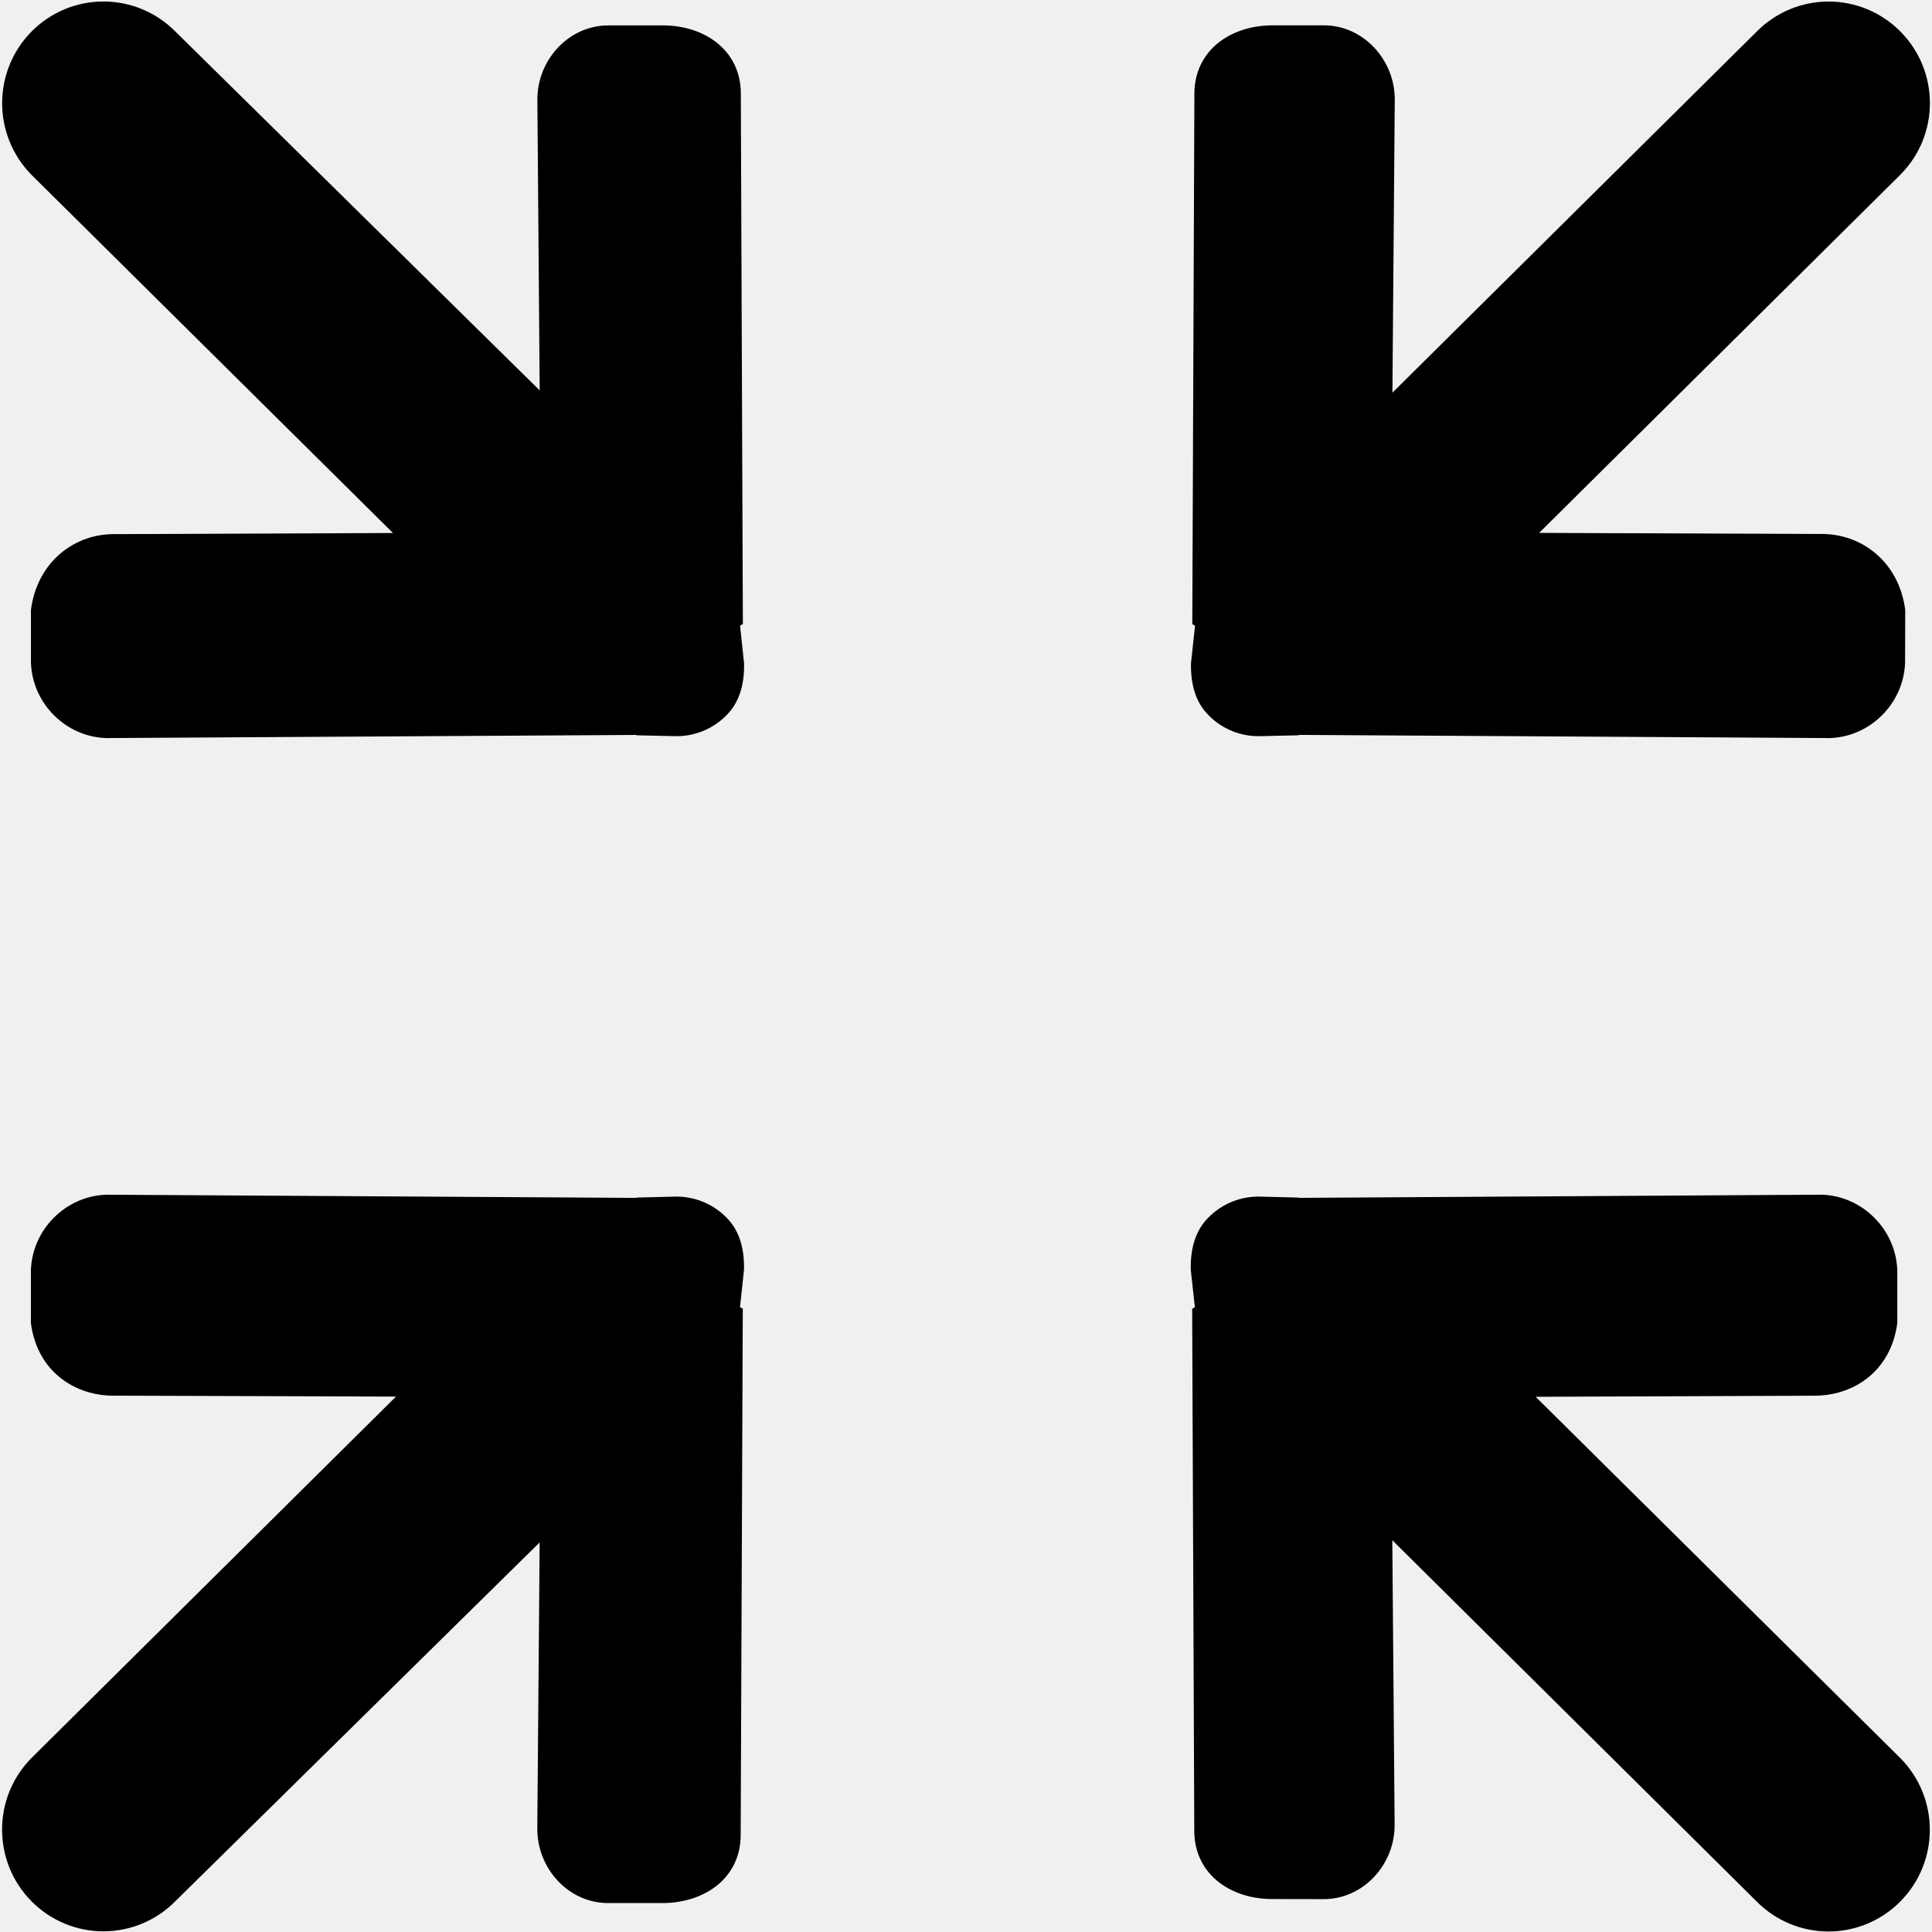
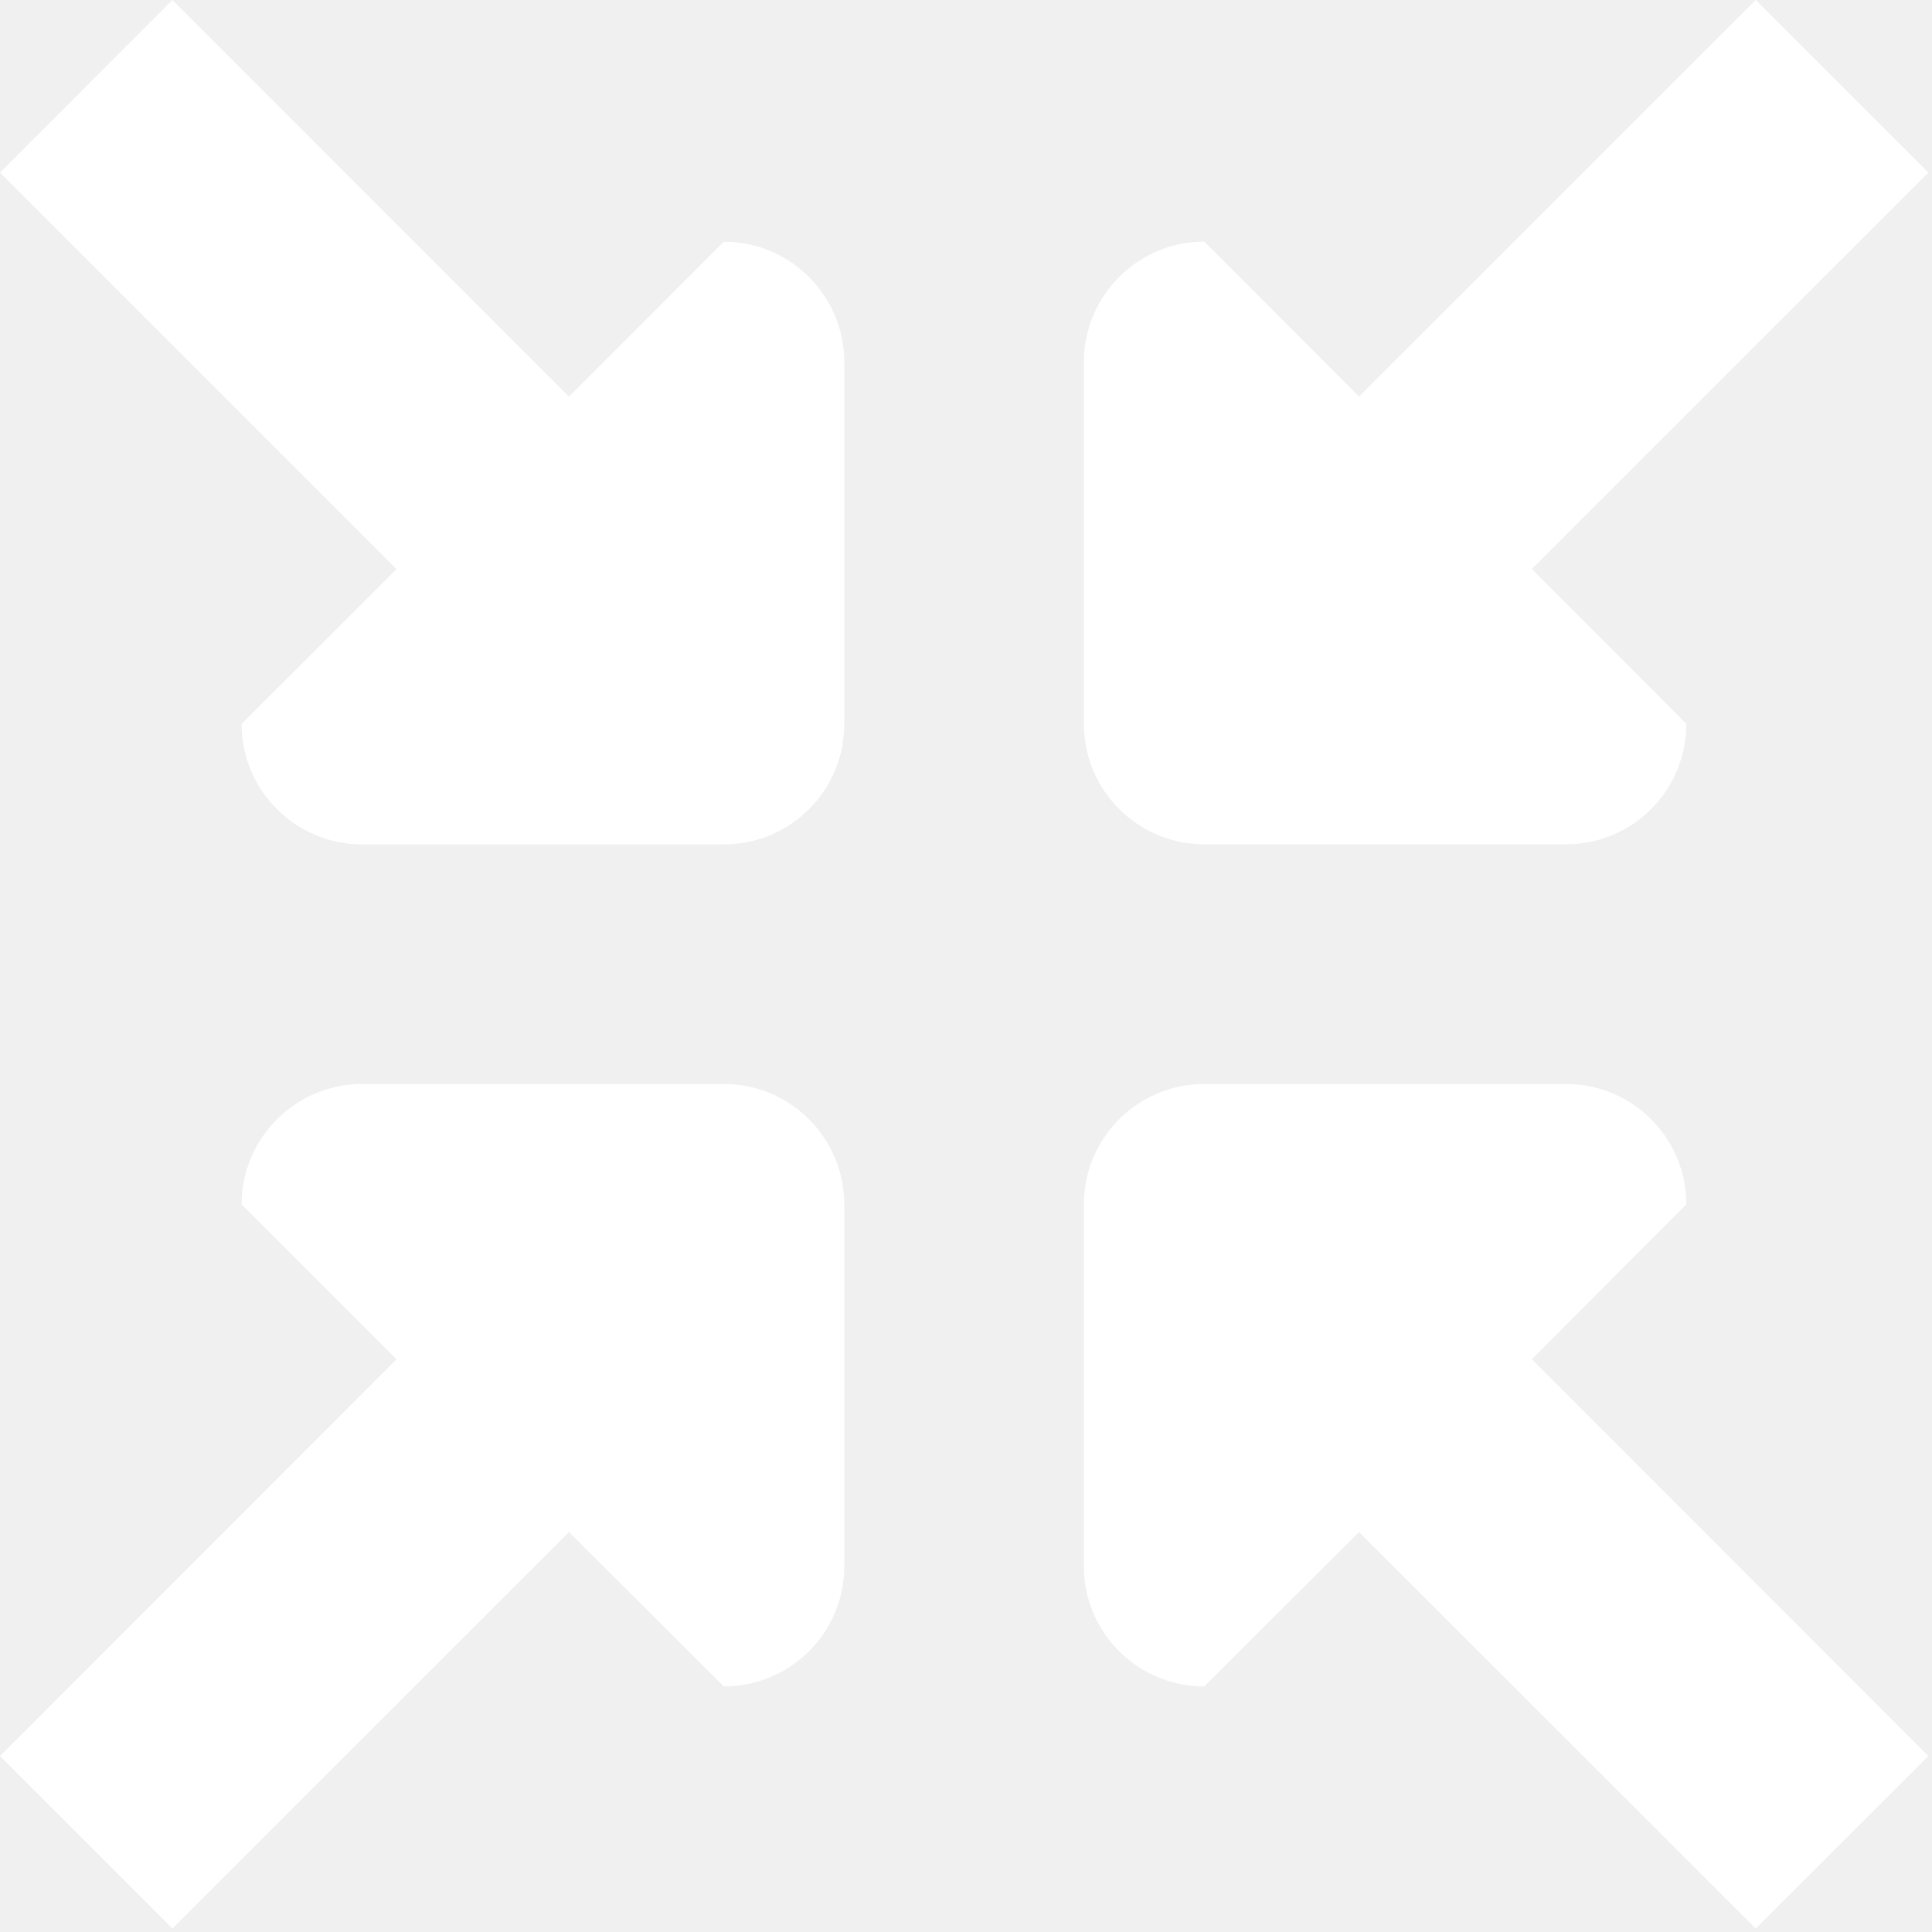
- <svg xmlns="http://www.w3.org/2000/svg" width="128" height="128">
-   <path d="M49.217 41.329l-.136-35.24c-.06-2.715-2.302-4.345-5.022-4.405h-3.65c-2.712-.06-4.866 2.303-4.806 5.016l.152 19.164-24.151-23.79a6.698 6.698 0 0 0-9.499 0 6.76 6.76 0 0 0 0 9.526l23.93 23.713-18.345.074c-2.712-.069-5.228 1.813-5.64 5.02v3.462c.069 2.721 2.31 4.97 5.022 5.03l35.028-.207c.052.005.087.025.133.025l2.457.054a4.626 4.626 0 0 0 3.436-1.38c.88-.874 1.205-2.096 1.169-3.462l-.262-2.465c0-.048.182-.081.182-.136h.002zm52.523 51.212l18.32-.073c2.713.06 5.224-1.609 5.64-4.815v-3.462c-.068-2.722-2.317-4.97-5.021-5.04l-34.58.21c-.053 0-.086-.021-.138-.021l-2.451-.06a4.64 4.64 0 0 0-3.445 1.381c-.885.868-1.201 2.094-1.174 3.46l.27 2.46c.005.06-.177.095-.177.141l.141 34.697c.069 2.713 2.31 4.338 5.022 4.397l3.45.006c2.705.062 4.867-2.31 4.8-5.026l-.153-18.752 24.151 23.946a6.69 6.69 0 0 0 9.494 0 6.747 6.747 0 0 0 0-9.523L101.74 92.54v.001zM48.125 80.662a4.636 4.636 0 0 0-3.437-1.382l-2.457.06c-.05 0-.082.022-.137.022l-35.025-.21c-2.712.07-4.957 2.318-5.022 5.04v3.462c.409 3.206 2.925 4.874 5.633 4.814l18.554.06-24.132 23.928c-2.62 2.626-2.62 6.89 0 9.524a6.694 6.694 0 0 0 9.496 0l24.155-23.79-.155 18.866c-.06 2.722 2.094 5.093 4.801 5.025h3.65c2.72-.069 4.962-1.685 5.022-4.406l.141-34.956c0-.05-.182-.082-.182-.136l.262-2.46c.03-1.366-.286-2.592-1.166-3.46h-.001zM80.08 47.397a4.62 4.62 0 0 0 3.443 1.374l2.45-.054c.055 0 .088-.02.143-.028l35.08.21c2.712-.062 4.953-2.312 5.021-5.033l.009-3.463c-.417-3.211-2.937-5.084-5.64-5.025l-18.615-.073 23.917-23.715c2.63-2.623 2.63-6.879.008-9.513a6.691 6.691 0 0 0-9.494 0L92.251 26.016l.155-19.312c.065-2.713-2.097-5.085-4.802-5.025h-3.45c-2.713.069-4.954 1.693-5.022 4.406l-.139 35.247c0 .054.18.088.18.136l-.267 2.465c-.028 1.366.288 2.588 1.174 3.463v.001z" />
+ <svg xmlns="http://www.w3.org/2000/svg" t="1611627644777" class="icon" viewBox="0 0 1024 1024" version="1.1" p-id="4059" width="128" height="128">
+   <path d="M638.272 128.064l82.048 82.112L930.56 0l91.52 91.456-210.176 210.112 81.856 82.048c0 35.328-28.352 63.872-63.808 63.872L638.272 447.488c-35.2 0-63.808-28.544-63.808-63.872L574.464 192C574.464 156.736 603.072 128.064 638.272 128.064L638.272 128.064 638.272 128.064zM128.064 638.336c0-35.136 28.672-63.808 63.872-63.808l191.68 0c35.328 0 63.872 28.672 63.872 63.808l0 191.68c0 35.392-28.544 63.808-63.872 63.808l-82.048-81.792-210.176 210.112L0 930.752l210.176-210.304L128.064 638.336 128.064 638.336 128.064 638.336zM638.272 574.528l191.68 0c35.456 0 63.808 28.672 63.808 63.808l-81.856 82.112 210.176 210.304-91.52 91.392-210.24-210.112-82.048 81.792c-35.2 0-63.808-28.416-63.808-63.808L574.464 638.336C574.464 603.2 603.072 574.528 638.272 574.528L638.272 574.528 638.272 574.528zM91.392 0l210.176 210.24 82.048-82.112c35.328 0 63.872 28.608 63.872 63.872l0 191.68c0 35.328-28.544 63.872-63.872 63.872L191.936 447.552c-35.2 0-63.872-28.544-63.872-63.872l82.112-82.048L0 91.456 91.392 0 91.392 0 91.392 0zM91.392 0" p-id="4060" fill="#ffffff" />
</svg>
